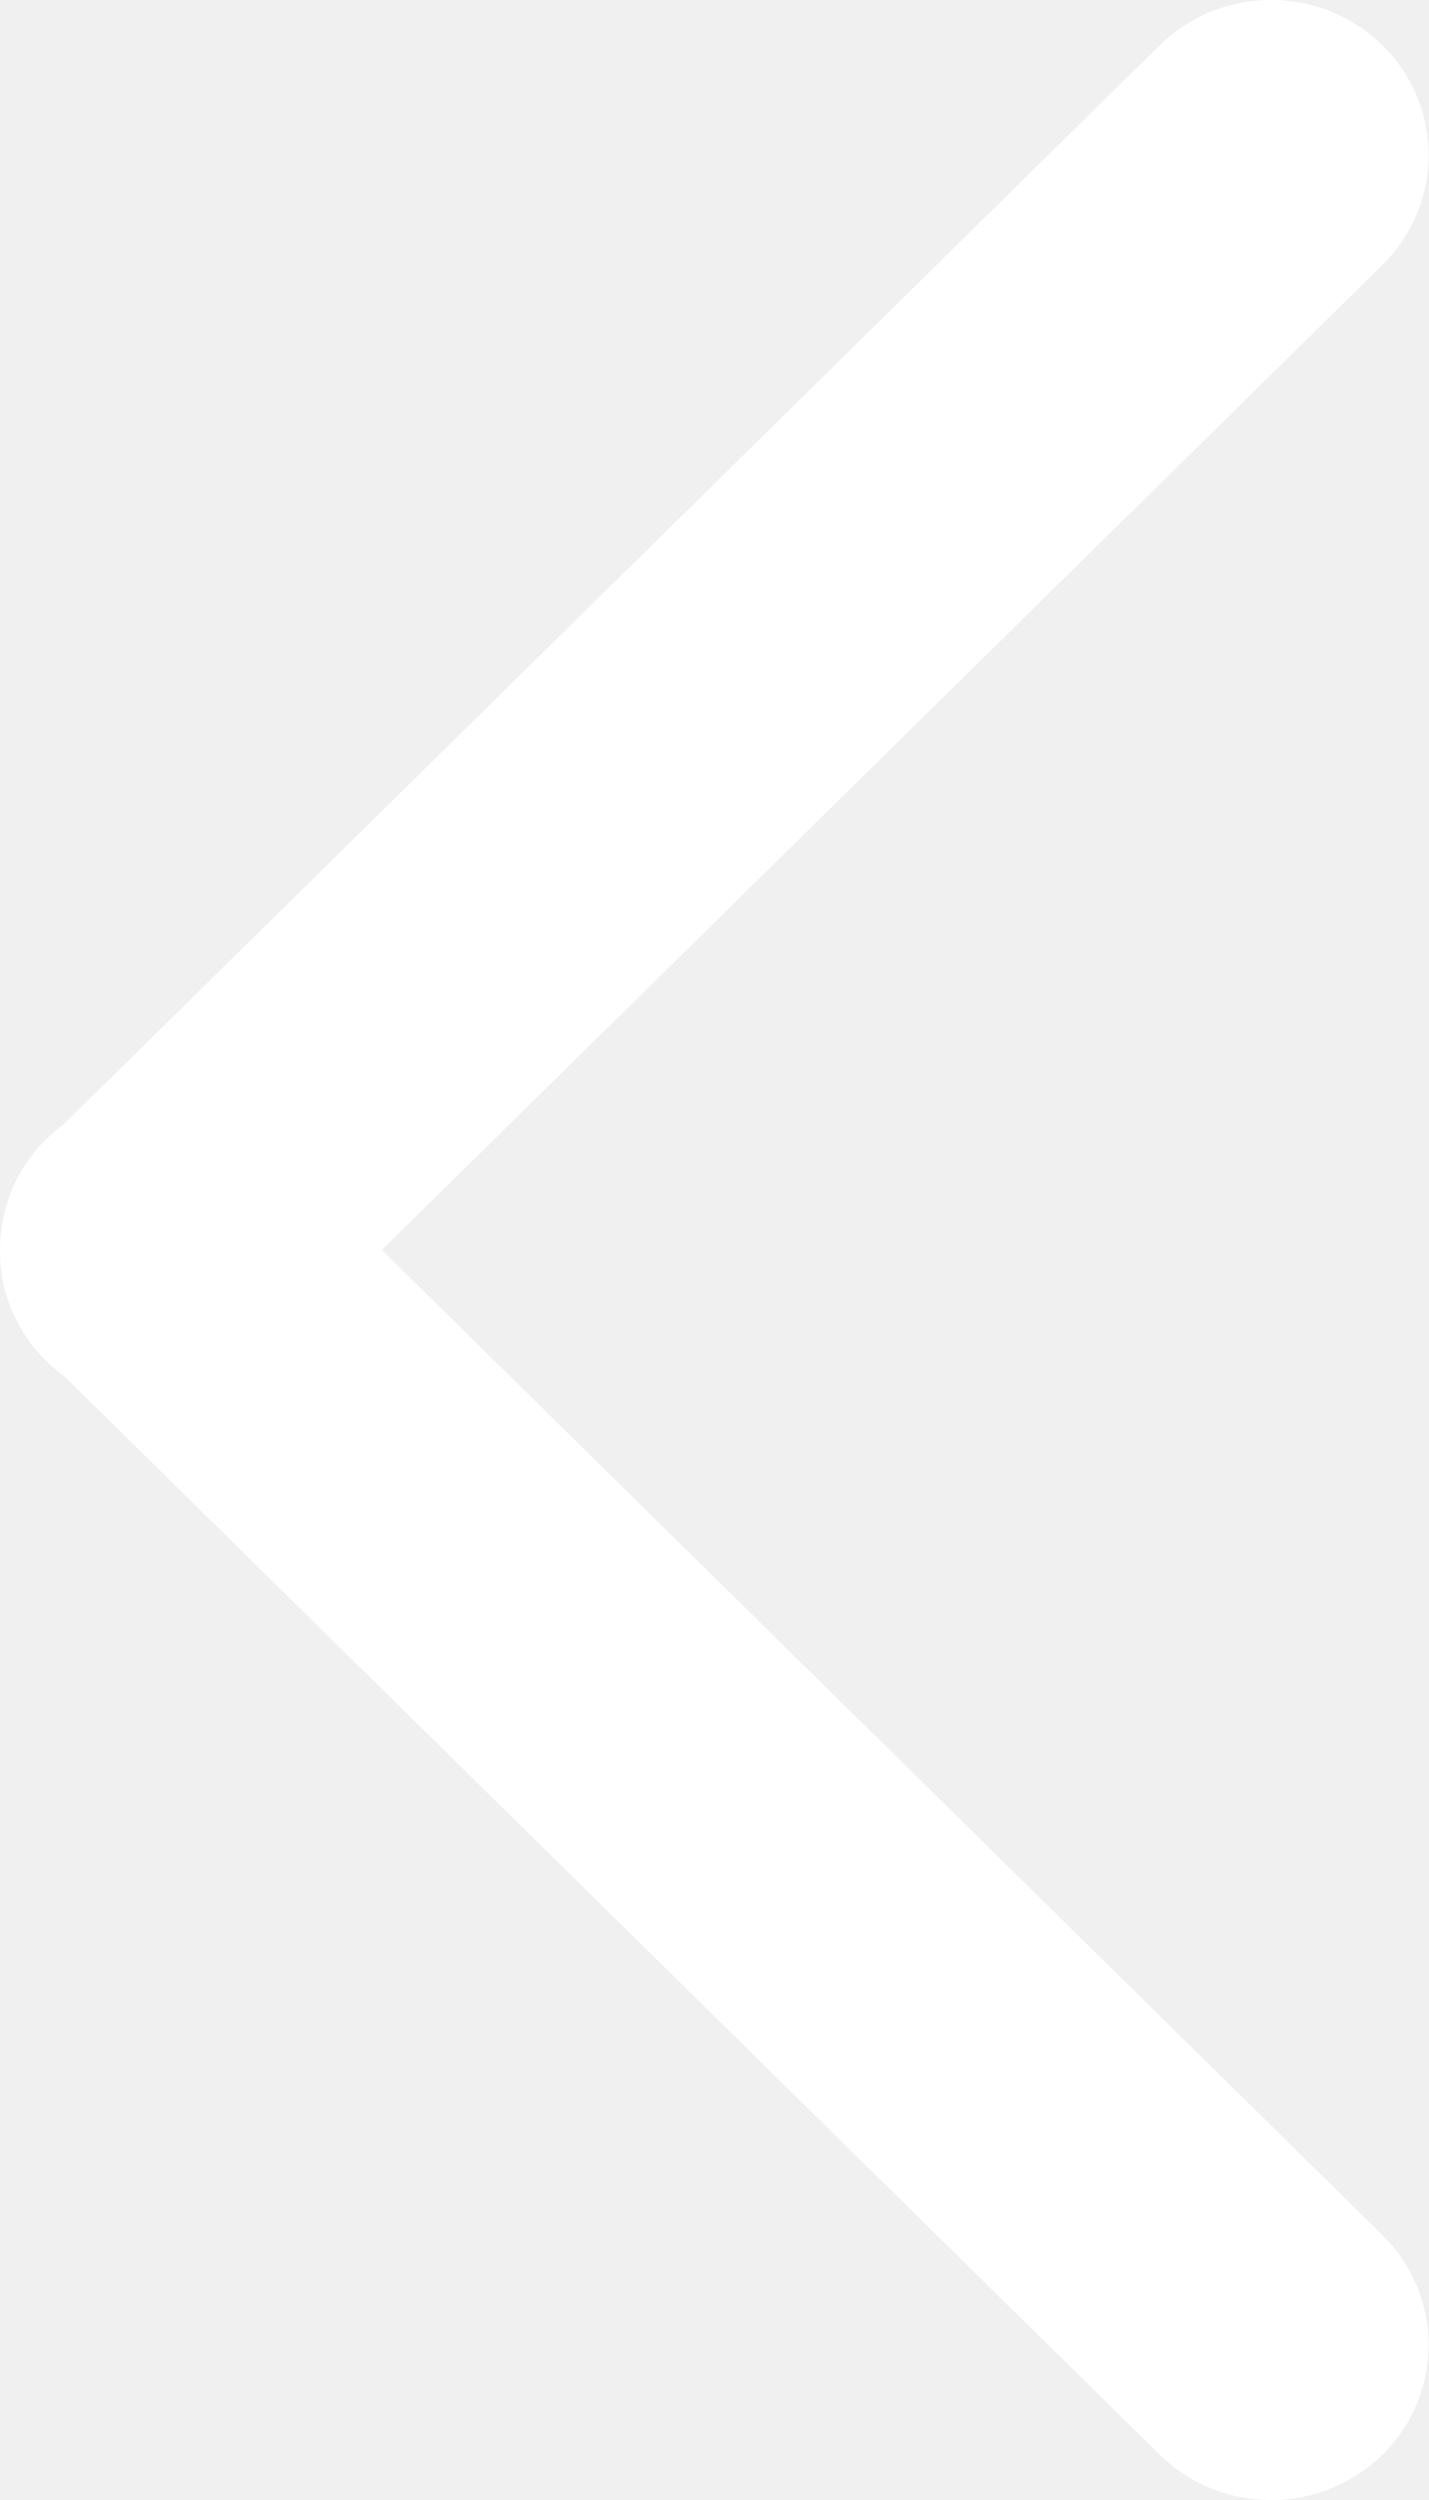
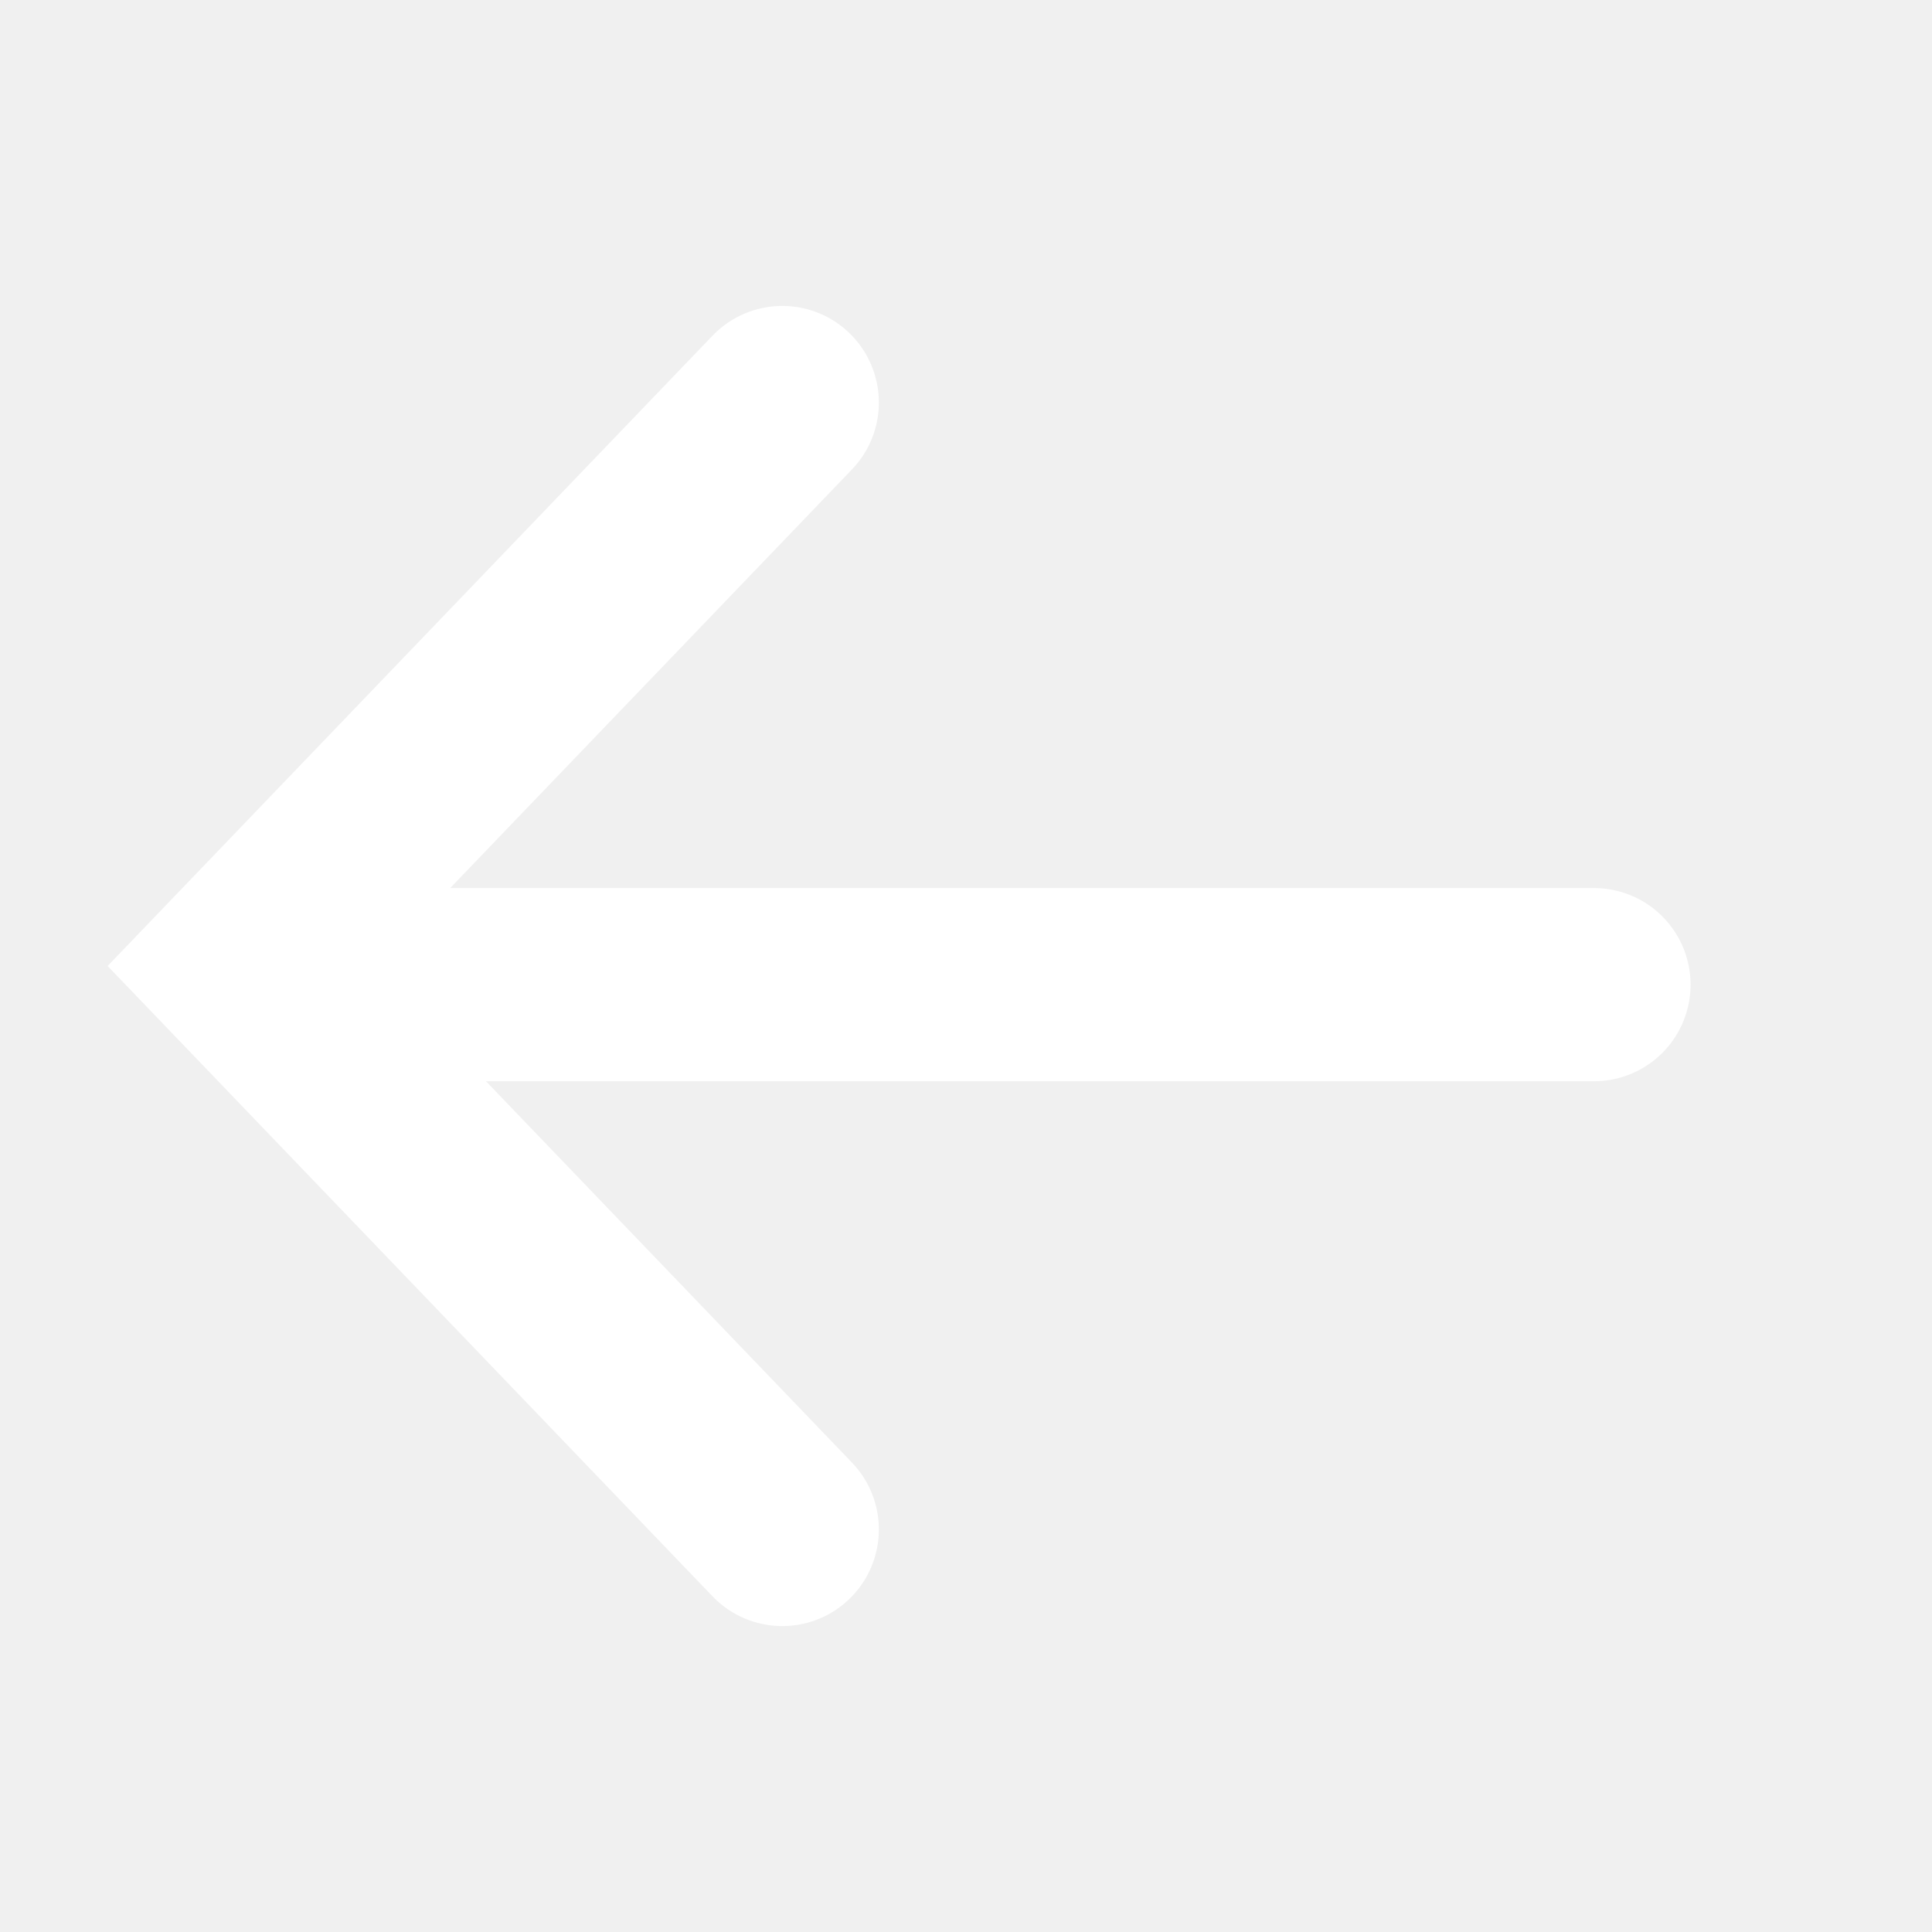
- <svg xmlns="http://www.w3.org/2000/svg" width="8" height="14" viewBox="0 0 8 14" fill="none">
-   <path d="M7.742 12.517L2.138 7L7.742 1.483C8.086 1.144 8.086 0.593 7.742 0.254C7.397 -0.085 6.838 -0.085 6.494 0.254L0.358 6.295C0.325 6.319 0.292 6.349 0.259 6.379C0.085 6.55 6.21695e-05 6.775 6.21597e-05 7C-0.003 7.225 0.085 7.45 0.259 7.621C0.289 7.651 0.322 7.681 0.358 7.705L6.494 13.746C6.838 14.085 7.397 14.085 7.742 13.746C8.086 13.407 8.086 12.856 7.742 12.517Z" fill="white" />
+ <svg xmlns="http://www.w3.org/2000/svg" width="20" height="20" viewBox="0 0 20 20" fill="none">
+   <path d="M8.098 4.167L2.5 10L8.098 15.833" stroke="white" stroke-width="2" stroke-linecap="round" />
+   <line x1="1" y1="-1" x2="13.778" y2="-1" transform="matrix(1 0 0 -1 2.72266 9.19311)" stroke="white" stroke-width="2" stroke-linecap="round" />
</svg>
